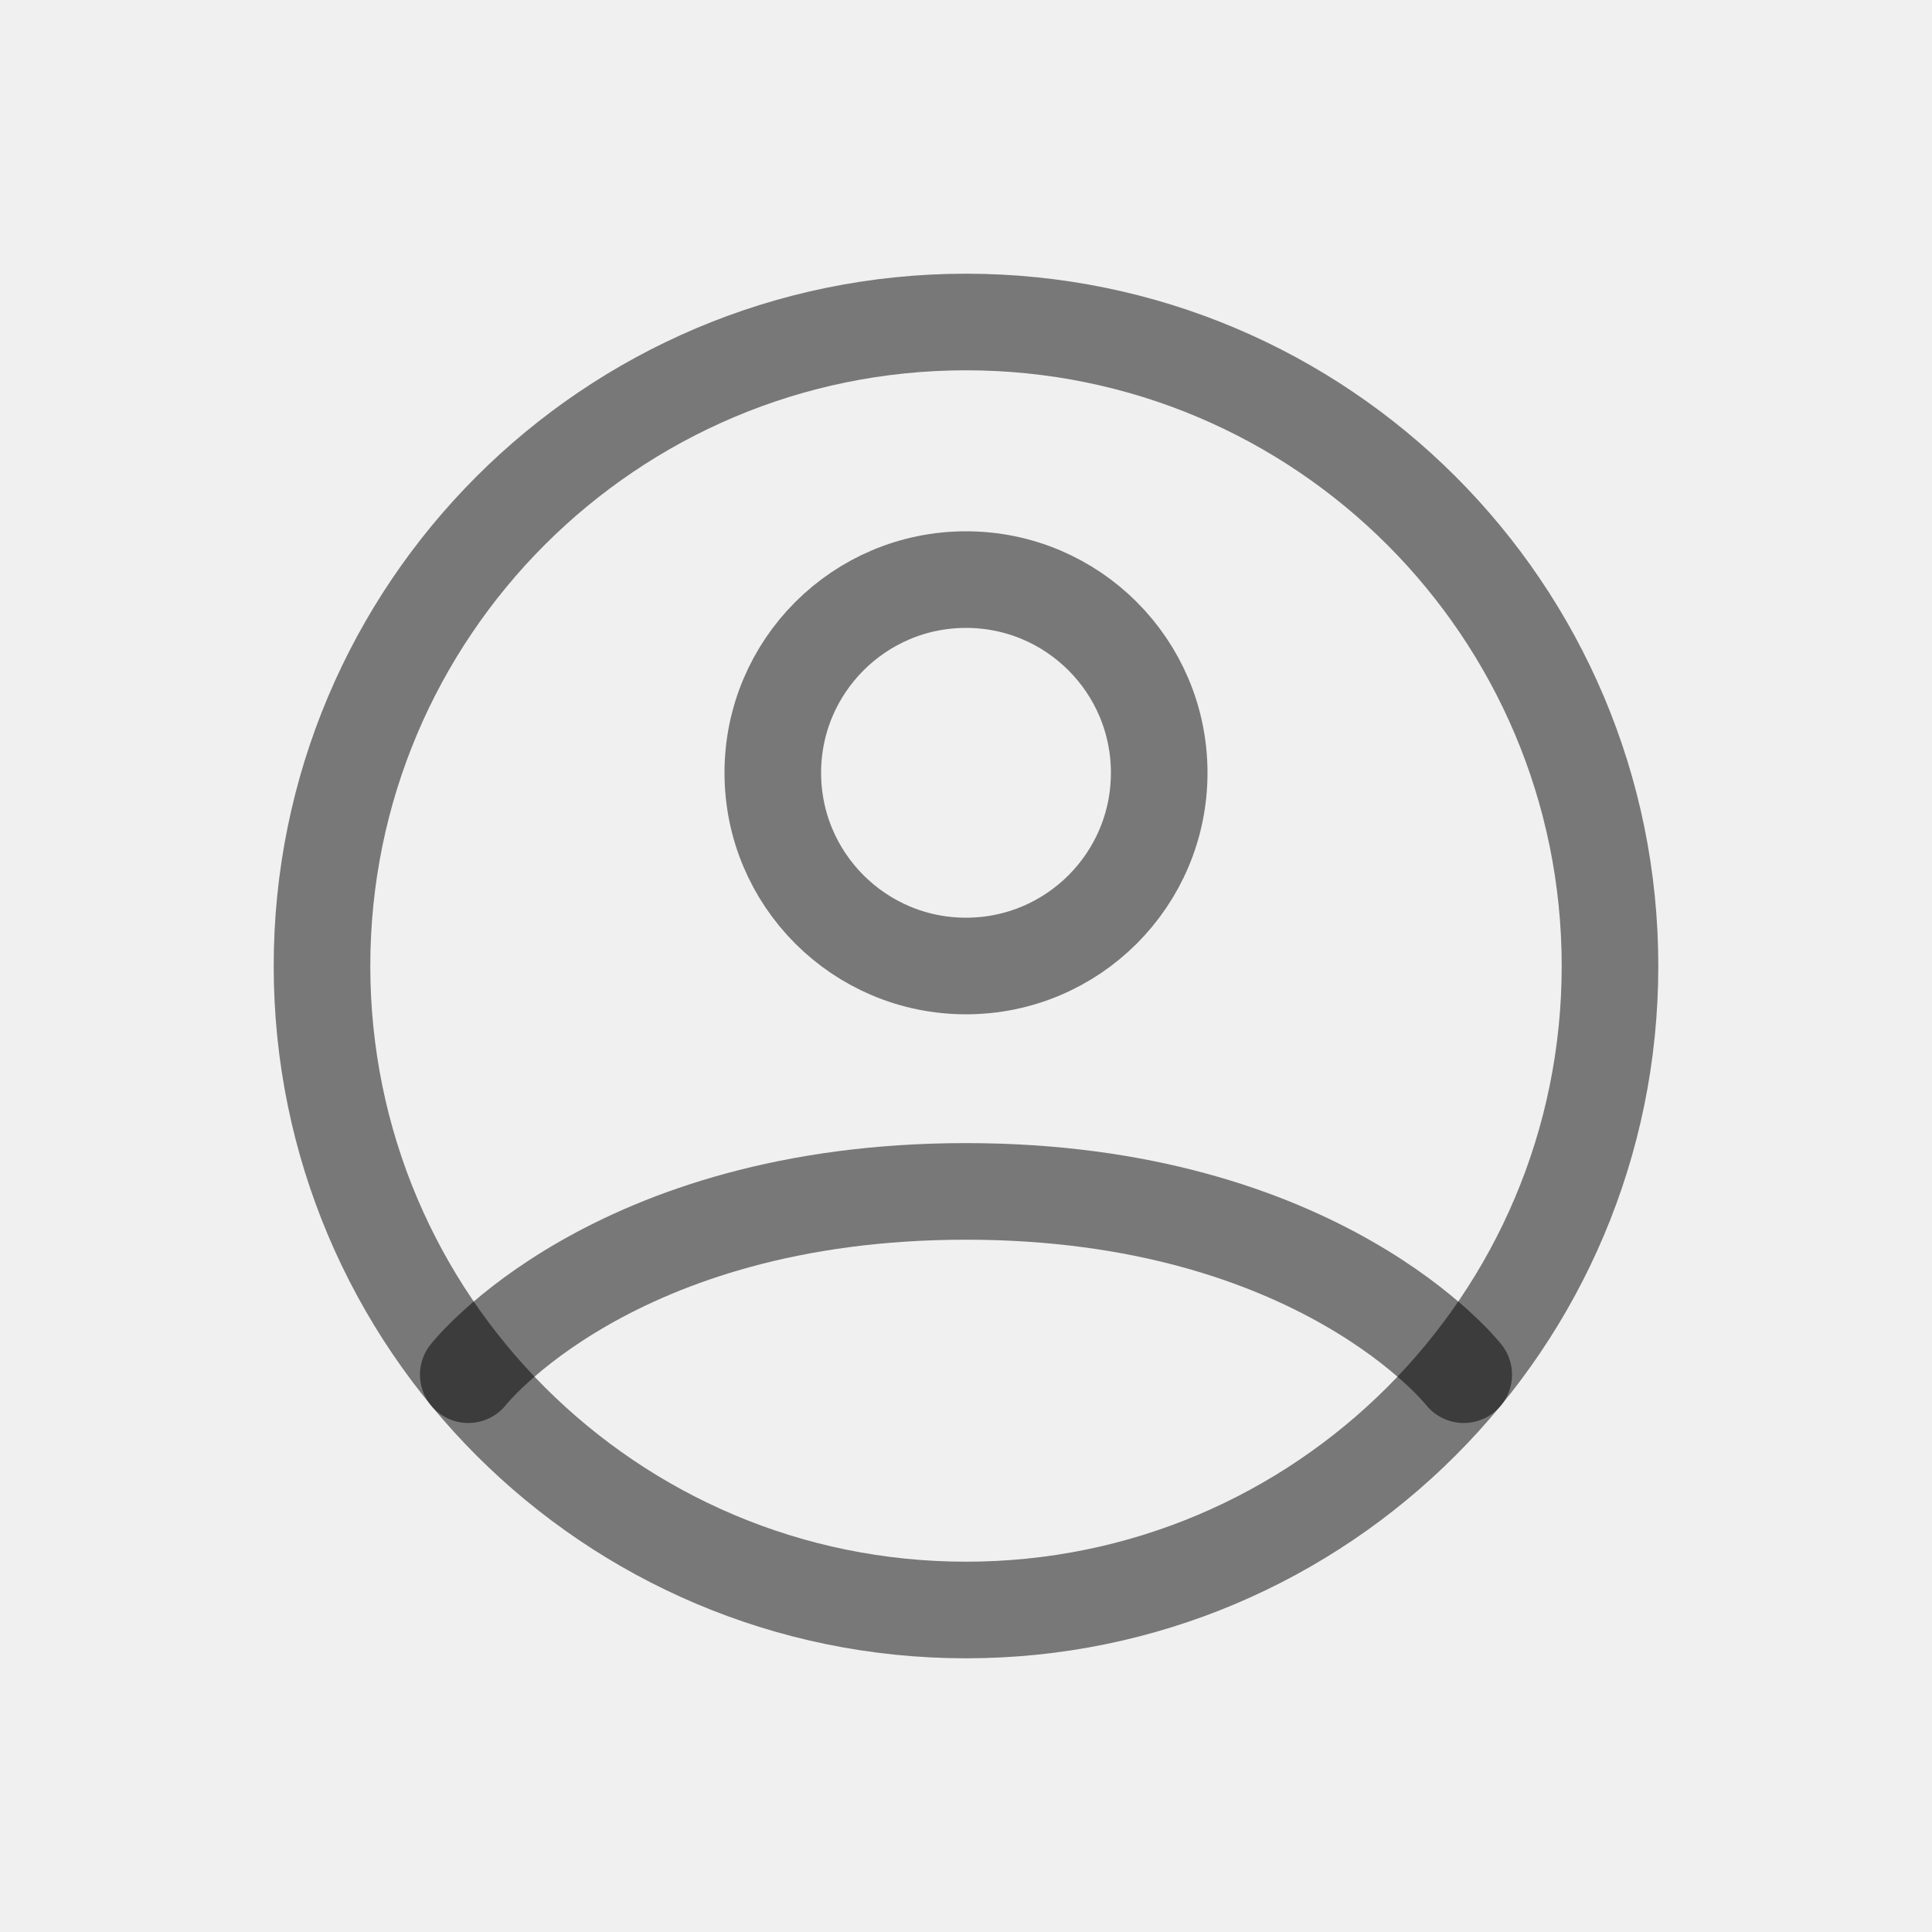
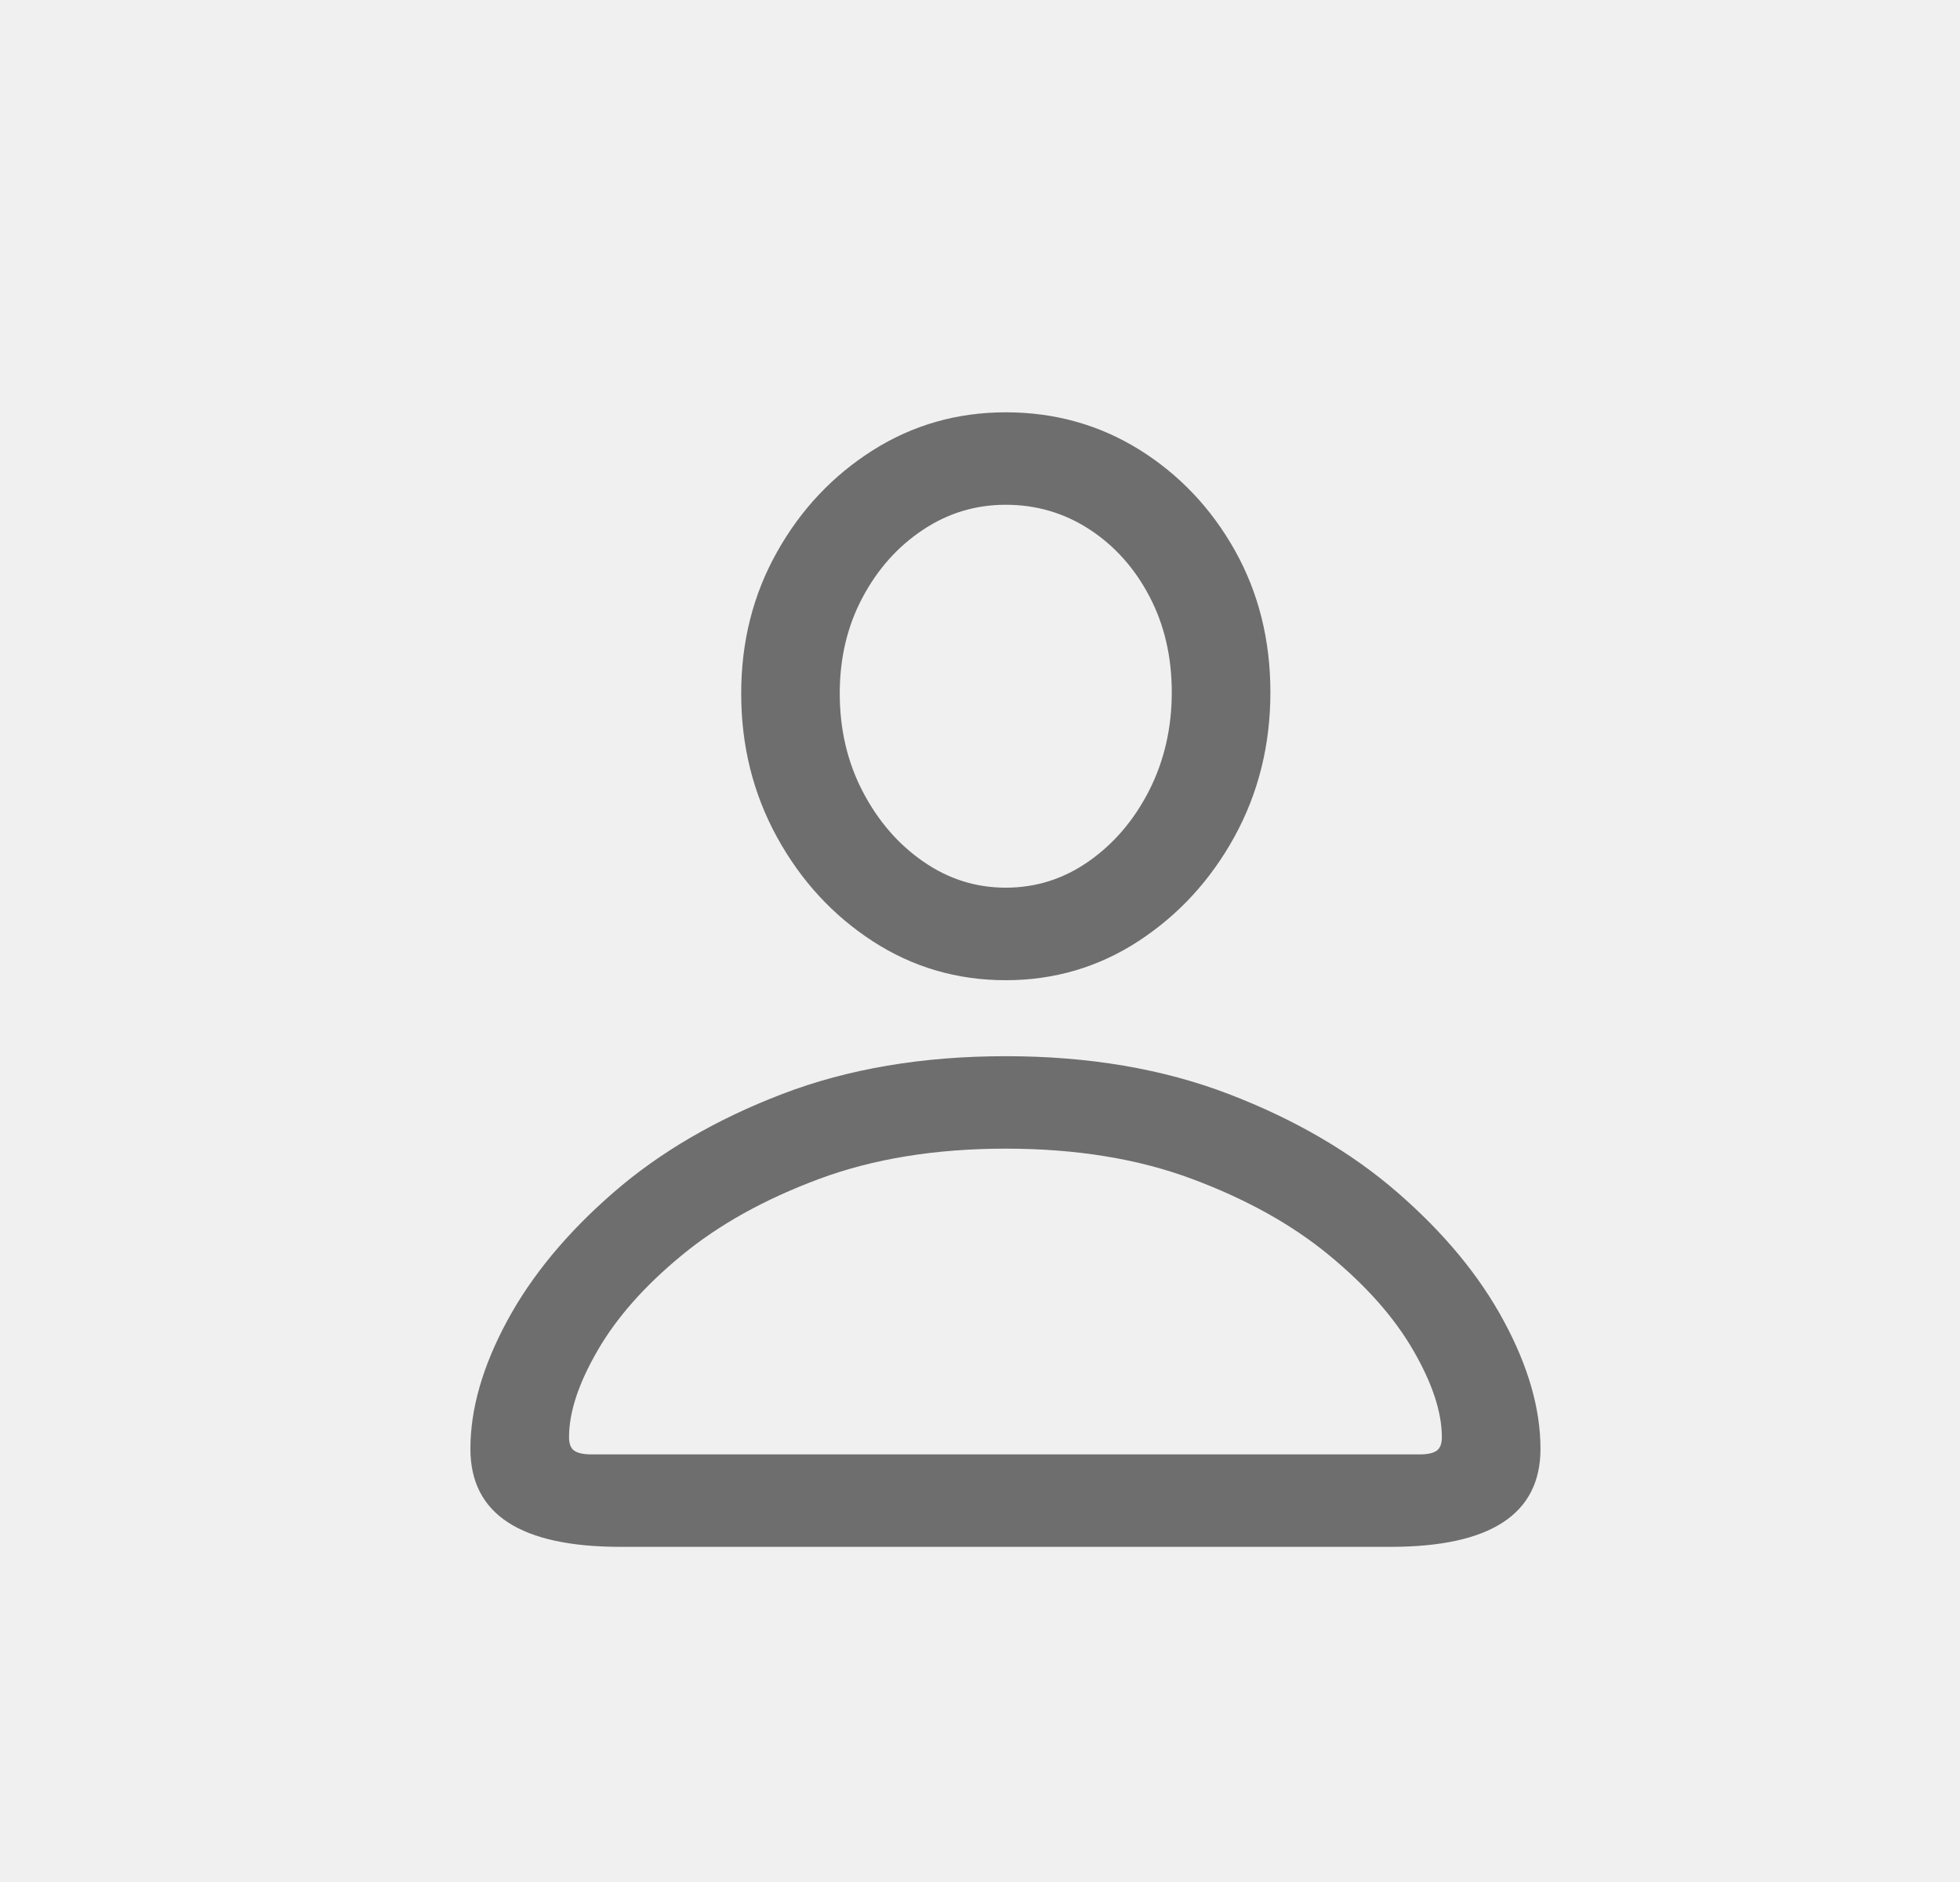
- <svg xmlns="http://www.w3.org/2000/svg" width="24" height="24" viewBox="0 0 24 24" fill="none">
-   <path d="M12 4C7.582 4 4 7.582 4 12C4 16.418 7.582 20 12 20C16.418 20 20 16.418 20 12C20 7.582 16.418 4 12 4Z" stroke="black" stroke-opacity="0.5" stroke-width="1.2" stroke-linecap="round" stroke-linejoin="round" />
-   <path d="M5.817 17.077C5.817 17.077 7.6 14.8 12 14.8C16.4 14.8 18.183 17.077 18.183 17.077" stroke="black" stroke-opacity="0.5" stroke-width="1.2" stroke-linecap="round" stroke-linejoin="round" />
-   <path d="M12 12C13.326 12 14.4 10.926 14.4 9.6C14.4 8.275 13.326 7.2 12 7.2C10.675 7.2 9.6 8.275 9.6 9.6C9.6 10.926 10.675 12 12 12Z" stroke="black" stroke-opacity="0.5" stroke-width="1.2" stroke-linecap="round" stroke-linejoin="round" />
+ <svg xmlns="http://www.w3.org/2000/svg" width="25" height="24" viewBox="0 0 25 24" fill="none">
+   <g clip-path="url(#clip0_1340_10012)">
+     <path d="M7.915 19.726H17.735C19.011 19.726 19.649 19.31 19.649 18.476C19.649 17.966 19.493 17.422 19.18 16.844C18.868 16.265 18.416 15.72 17.825 15.207C17.234 14.694 16.517 14.276 15.676 13.953C14.835 13.63 13.886 13.469 12.829 13.469C11.766 13.469 10.814 13.63 9.973 13.953C9.132 14.276 8.416 14.694 7.825 15.207C7.234 15.72 6.782 16.265 6.469 16.844C6.157 17.422 6 17.966 6 18.476C6 19.31 6.639 19.726 7.915 19.726ZM7.547 18.547C7.443 18.547 7.369 18.531 7.325 18.5C7.28 18.469 7.258 18.411 7.258 18.328C7.258 18.01 7.379 17.642 7.622 17.223C7.864 16.803 8.222 16.398 8.696 16.008C9.17 15.617 9.753 15.293 10.446 15.035C11.139 14.777 11.933 14.648 12.829 14.648C13.724 14.648 14.517 14.777 15.207 15.035C15.898 15.293 16.48 15.617 16.954 16.008C17.428 16.398 17.786 16.803 18.028 17.223C18.27 17.642 18.391 18.01 18.391 18.328C18.391 18.411 18.369 18.469 18.325 18.5C18.28 18.531 18.209 18.547 18.11 18.547H7.547ZM12.829 12.5C13.448 12.5 14.014 12.333 14.524 12C15.034 11.666 15.442 11.223 15.747 10.668C16.051 10.113 16.204 9.5 16.204 8.828C16.204 8.161 16.053 7.558 15.751 7.019C15.448 6.48 15.042 6.052 14.532 5.734C14.021 5.417 13.454 5.258 12.829 5.258C12.209 5.258 11.644 5.419 11.133 5.742C10.623 6.065 10.215 6.497 9.911 7.039C9.606 7.581 9.454 8.182 9.454 8.844C9.454 9.51 9.606 10.121 9.911 10.676C10.215 11.23 10.623 11.673 11.133 12.004C11.644 12.335 12.209 12.5 12.829 12.5ZM12.829 11.32C12.448 11.32 12.098 11.21 11.778 10.988C11.457 10.767 11.2 10.469 11.004 10.094C10.809 9.719 10.711 9.302 10.711 8.844C10.711 8.39 10.808 7.983 11.001 7.621C11.193 7.259 11.45 6.971 11.77 6.758C12.09 6.544 12.443 6.437 12.829 6.437C13.219 6.437 13.575 6.542 13.895 6.75C14.215 6.958 14.471 7.243 14.661 7.605C14.851 7.967 14.946 8.375 14.946 8.828C14.946 9.286 14.849 9.704 14.657 10.082C14.464 10.46 14.207 10.76 13.887 10.984C13.567 11.208 13.214 11.32 12.829 11.32Z" fill="black" fill-opacity="0.54" />
+   </g>
+   <defs>
+     <clipPath id="clip0_1340_10012">
+       <rect width="13.648" height="14.727" fill="white" transform="translate(6 5)" />
+     </clipPath>
+   </defs>
</svg>
